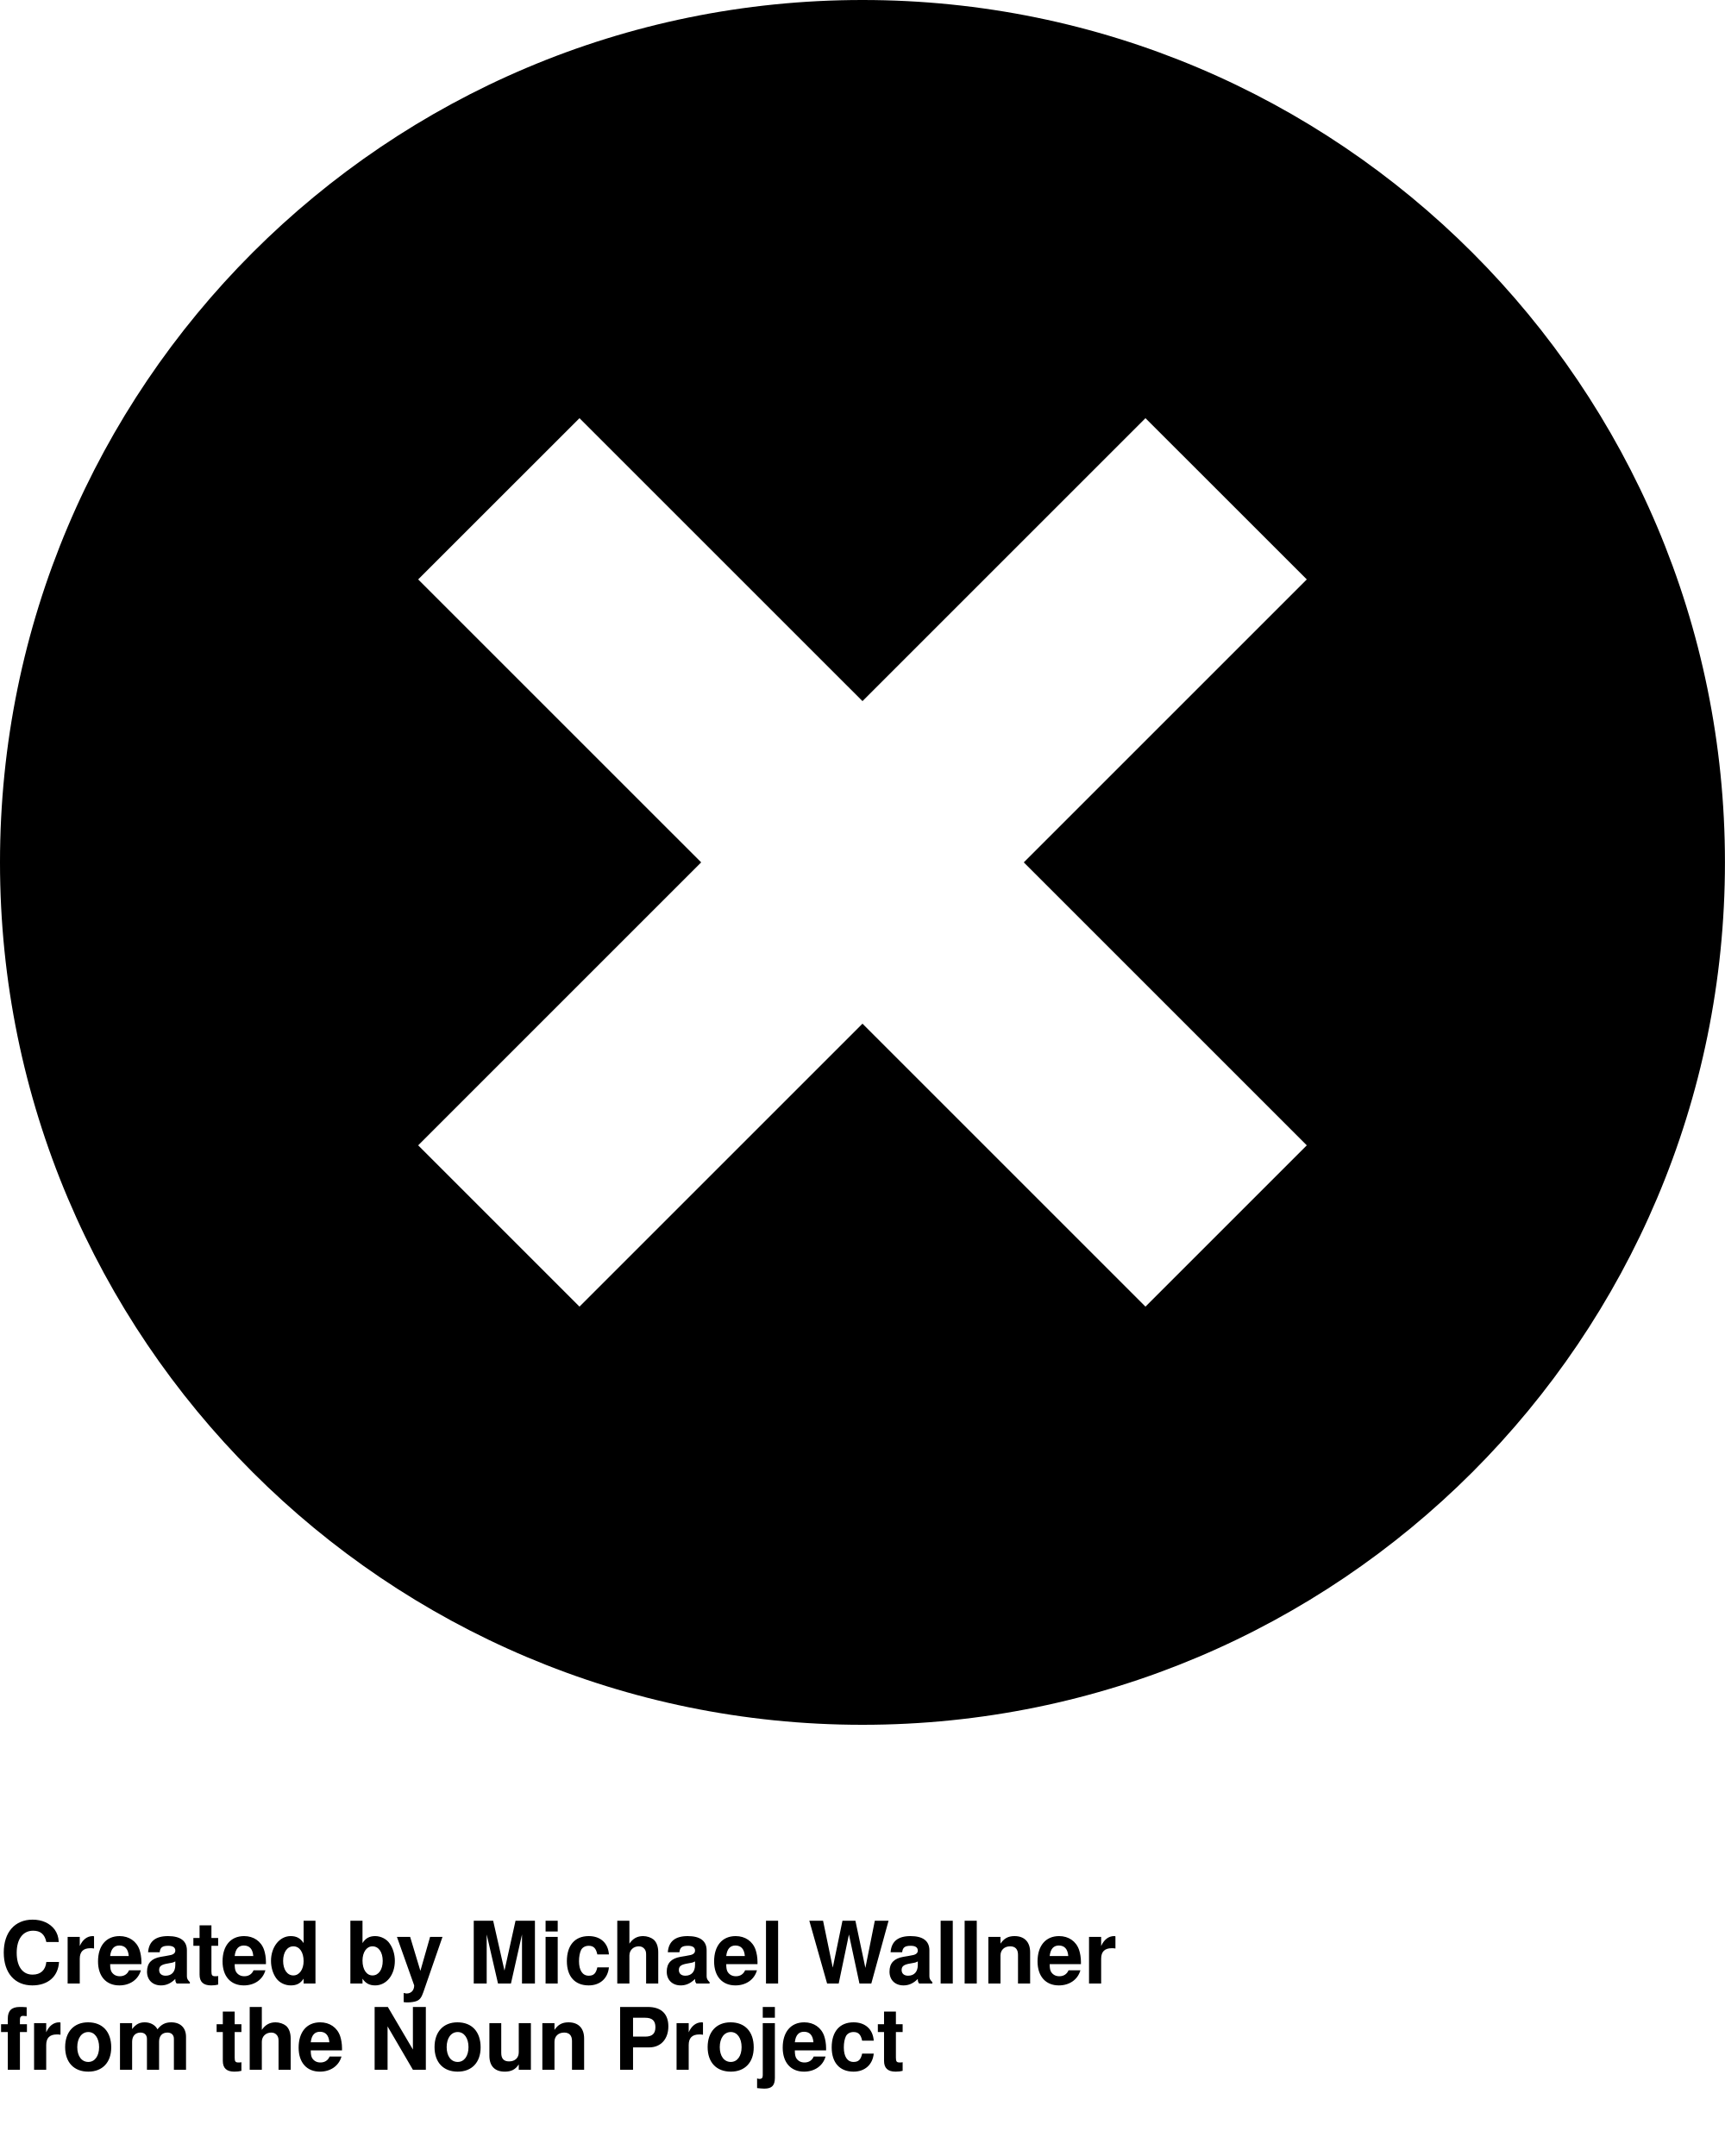
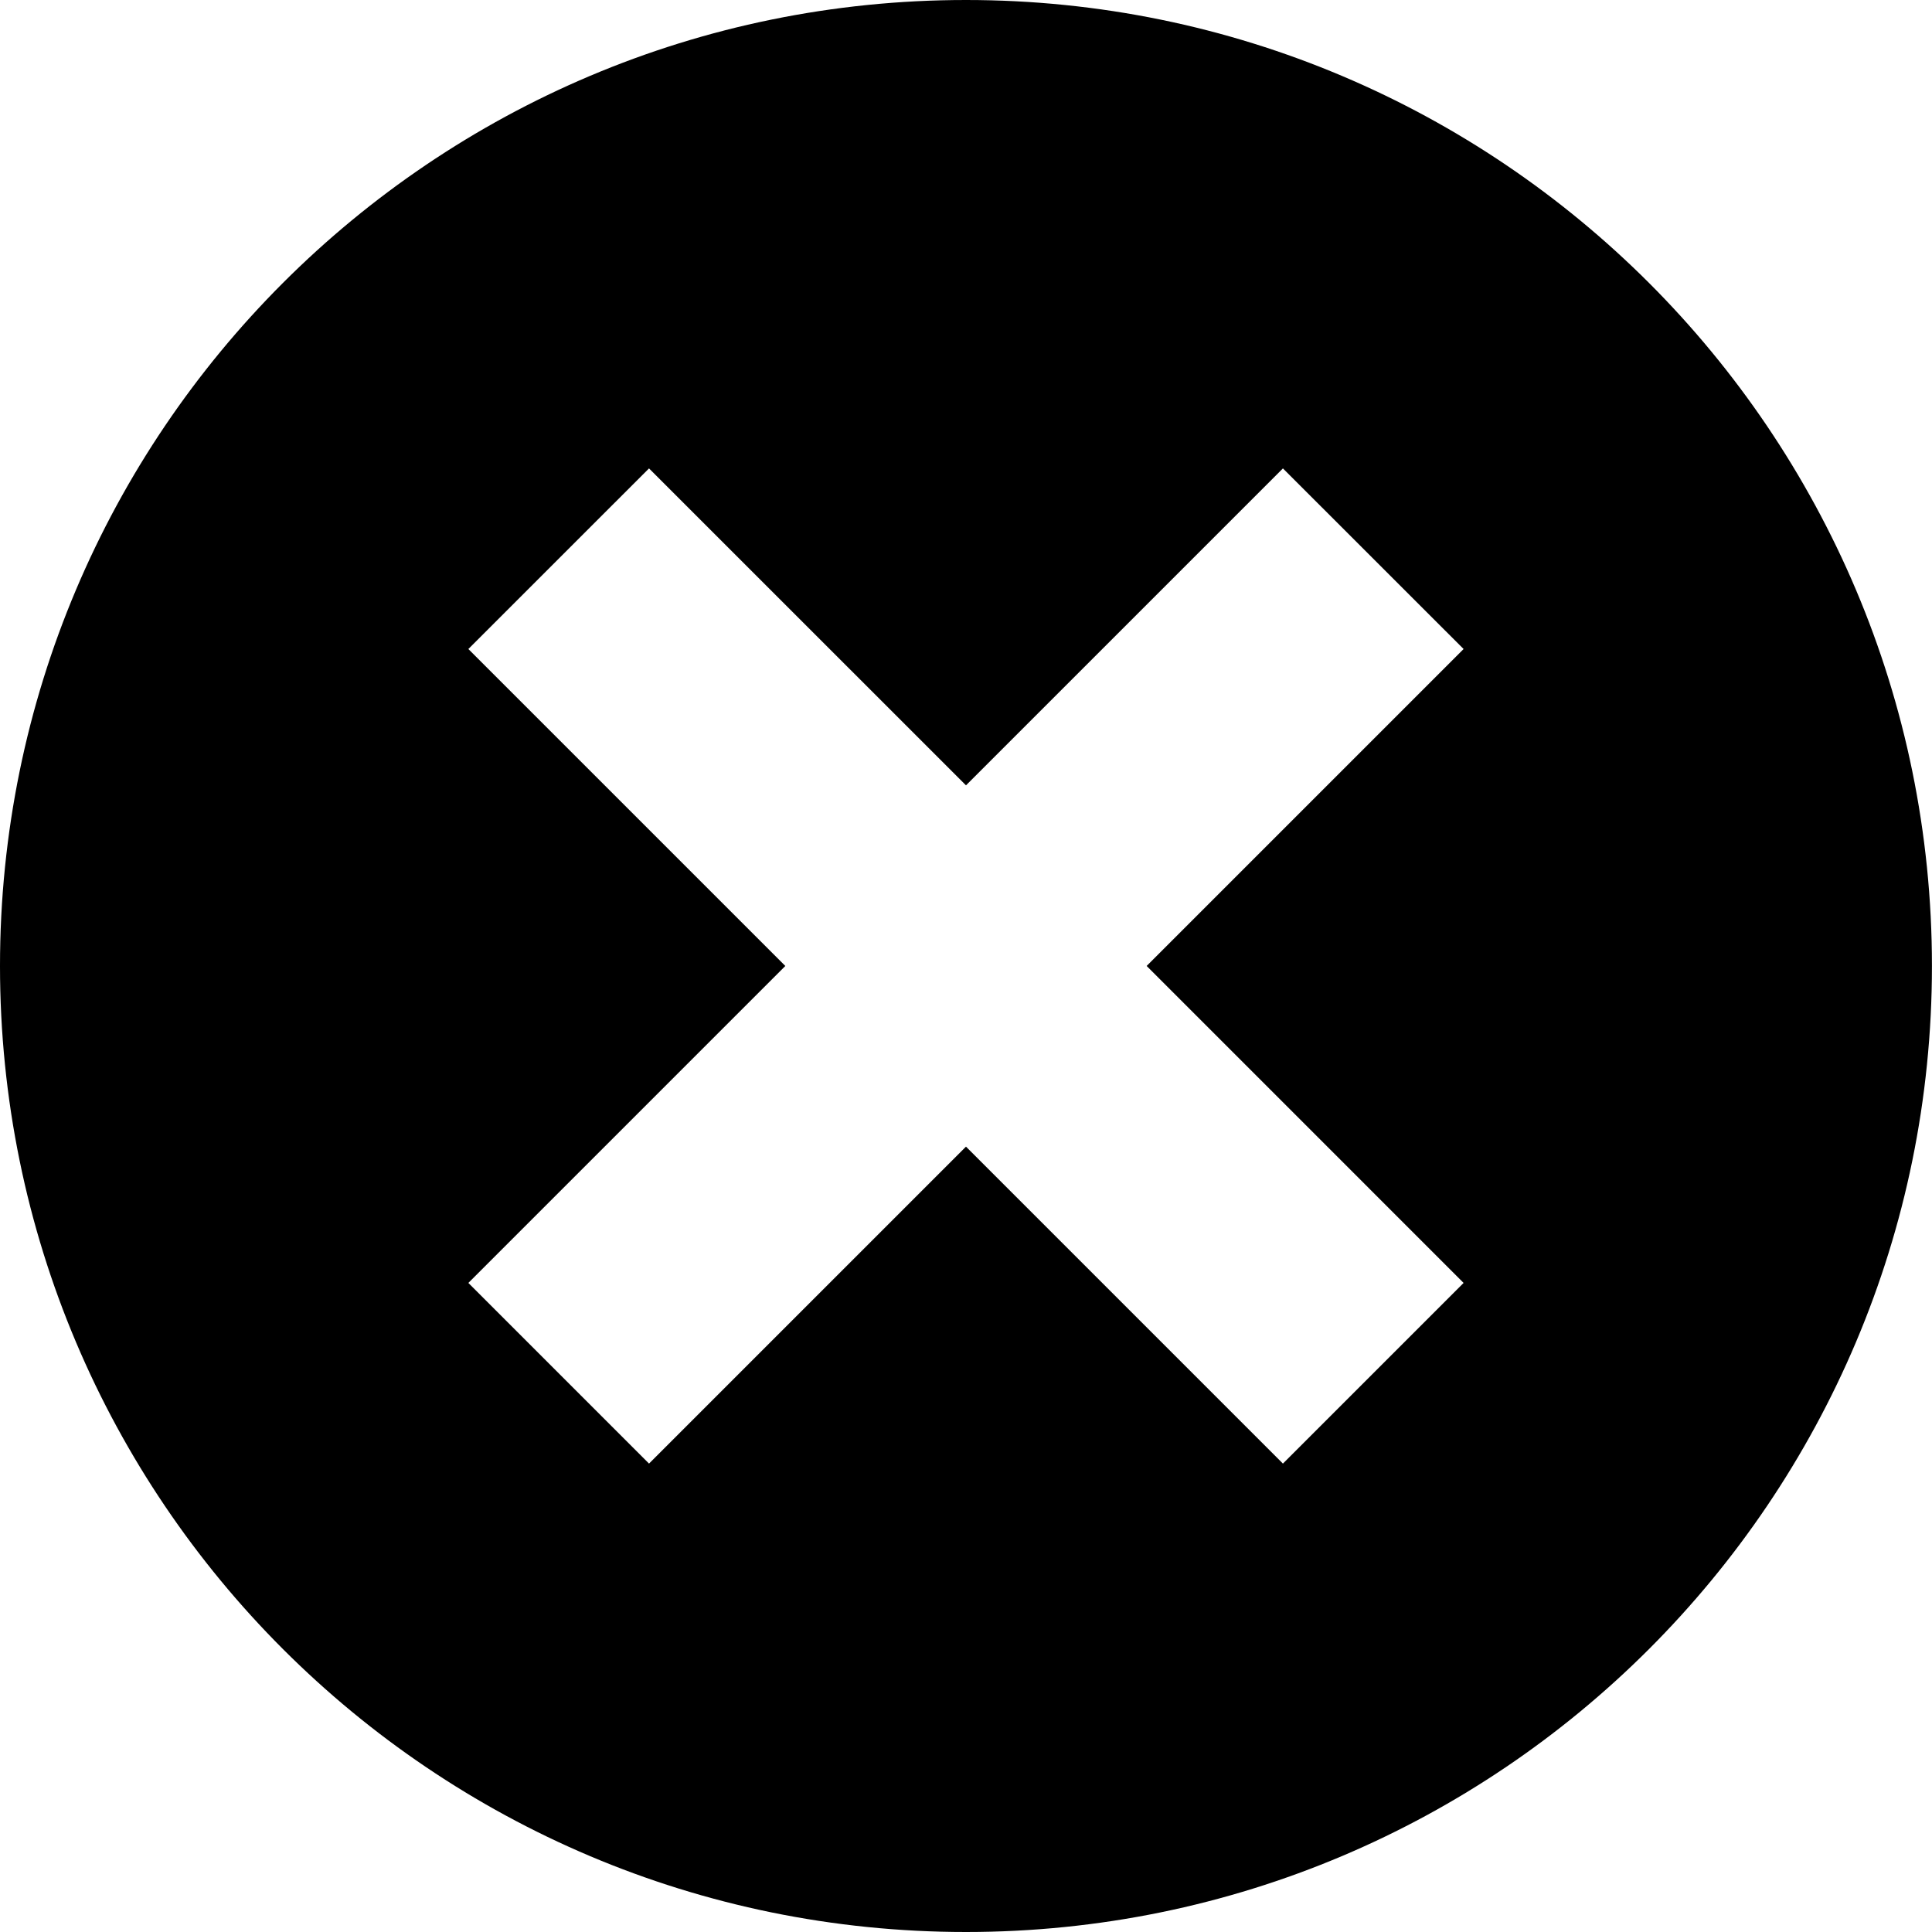
- <svg xmlns="http://www.w3.org/2000/svg" version="1.1" x="0px" y="0px" viewBox="-4.999 0 99.997 125" enable-background="new -4.999 0 99.997 100" xml:space="preserve">
+ <svg xmlns="http://www.w3.org/2000/svg" version="1.1" x="0px" y="0px" viewBox="-4.999 0 99.997 100" enable-background="new -4.999 0 99.997 100" xml:space="preserve">
  <path fill="#000000" d="M70.757,33.593l-9.352-9.348L45,40.649L28.594,24.245l-9.351,9.348l16.406,16.405L19.243,66.404l9.351,9.351  L45,59.35l16.405,16.405l9.352-9.351L54.351,49.998L70.757,33.593z M45,100C17.385,100-4.999,77.613-4.999,49.998  C-4.999,22.387,17.385,0,45,0s49.998,22.387,49.998,49.998C94.998,77.613,72.615,100,45,100z" />
-   <text x="-4.999" y="115" fill="#000000" font-size="5px" font-weight="bold" font-family="'Helvetica Neue', Helvetica, Arial-Unicode, Arial, Sans-serif">Created by Michael Wallner</text>
-   <text x="-4.999" y="120" fill="#000000" font-size="5px" font-weight="bold" font-family="'Helvetica Neue', Helvetica, Arial-Unicode, Arial, Sans-serif">from the Noun Project</text>
</svg>
